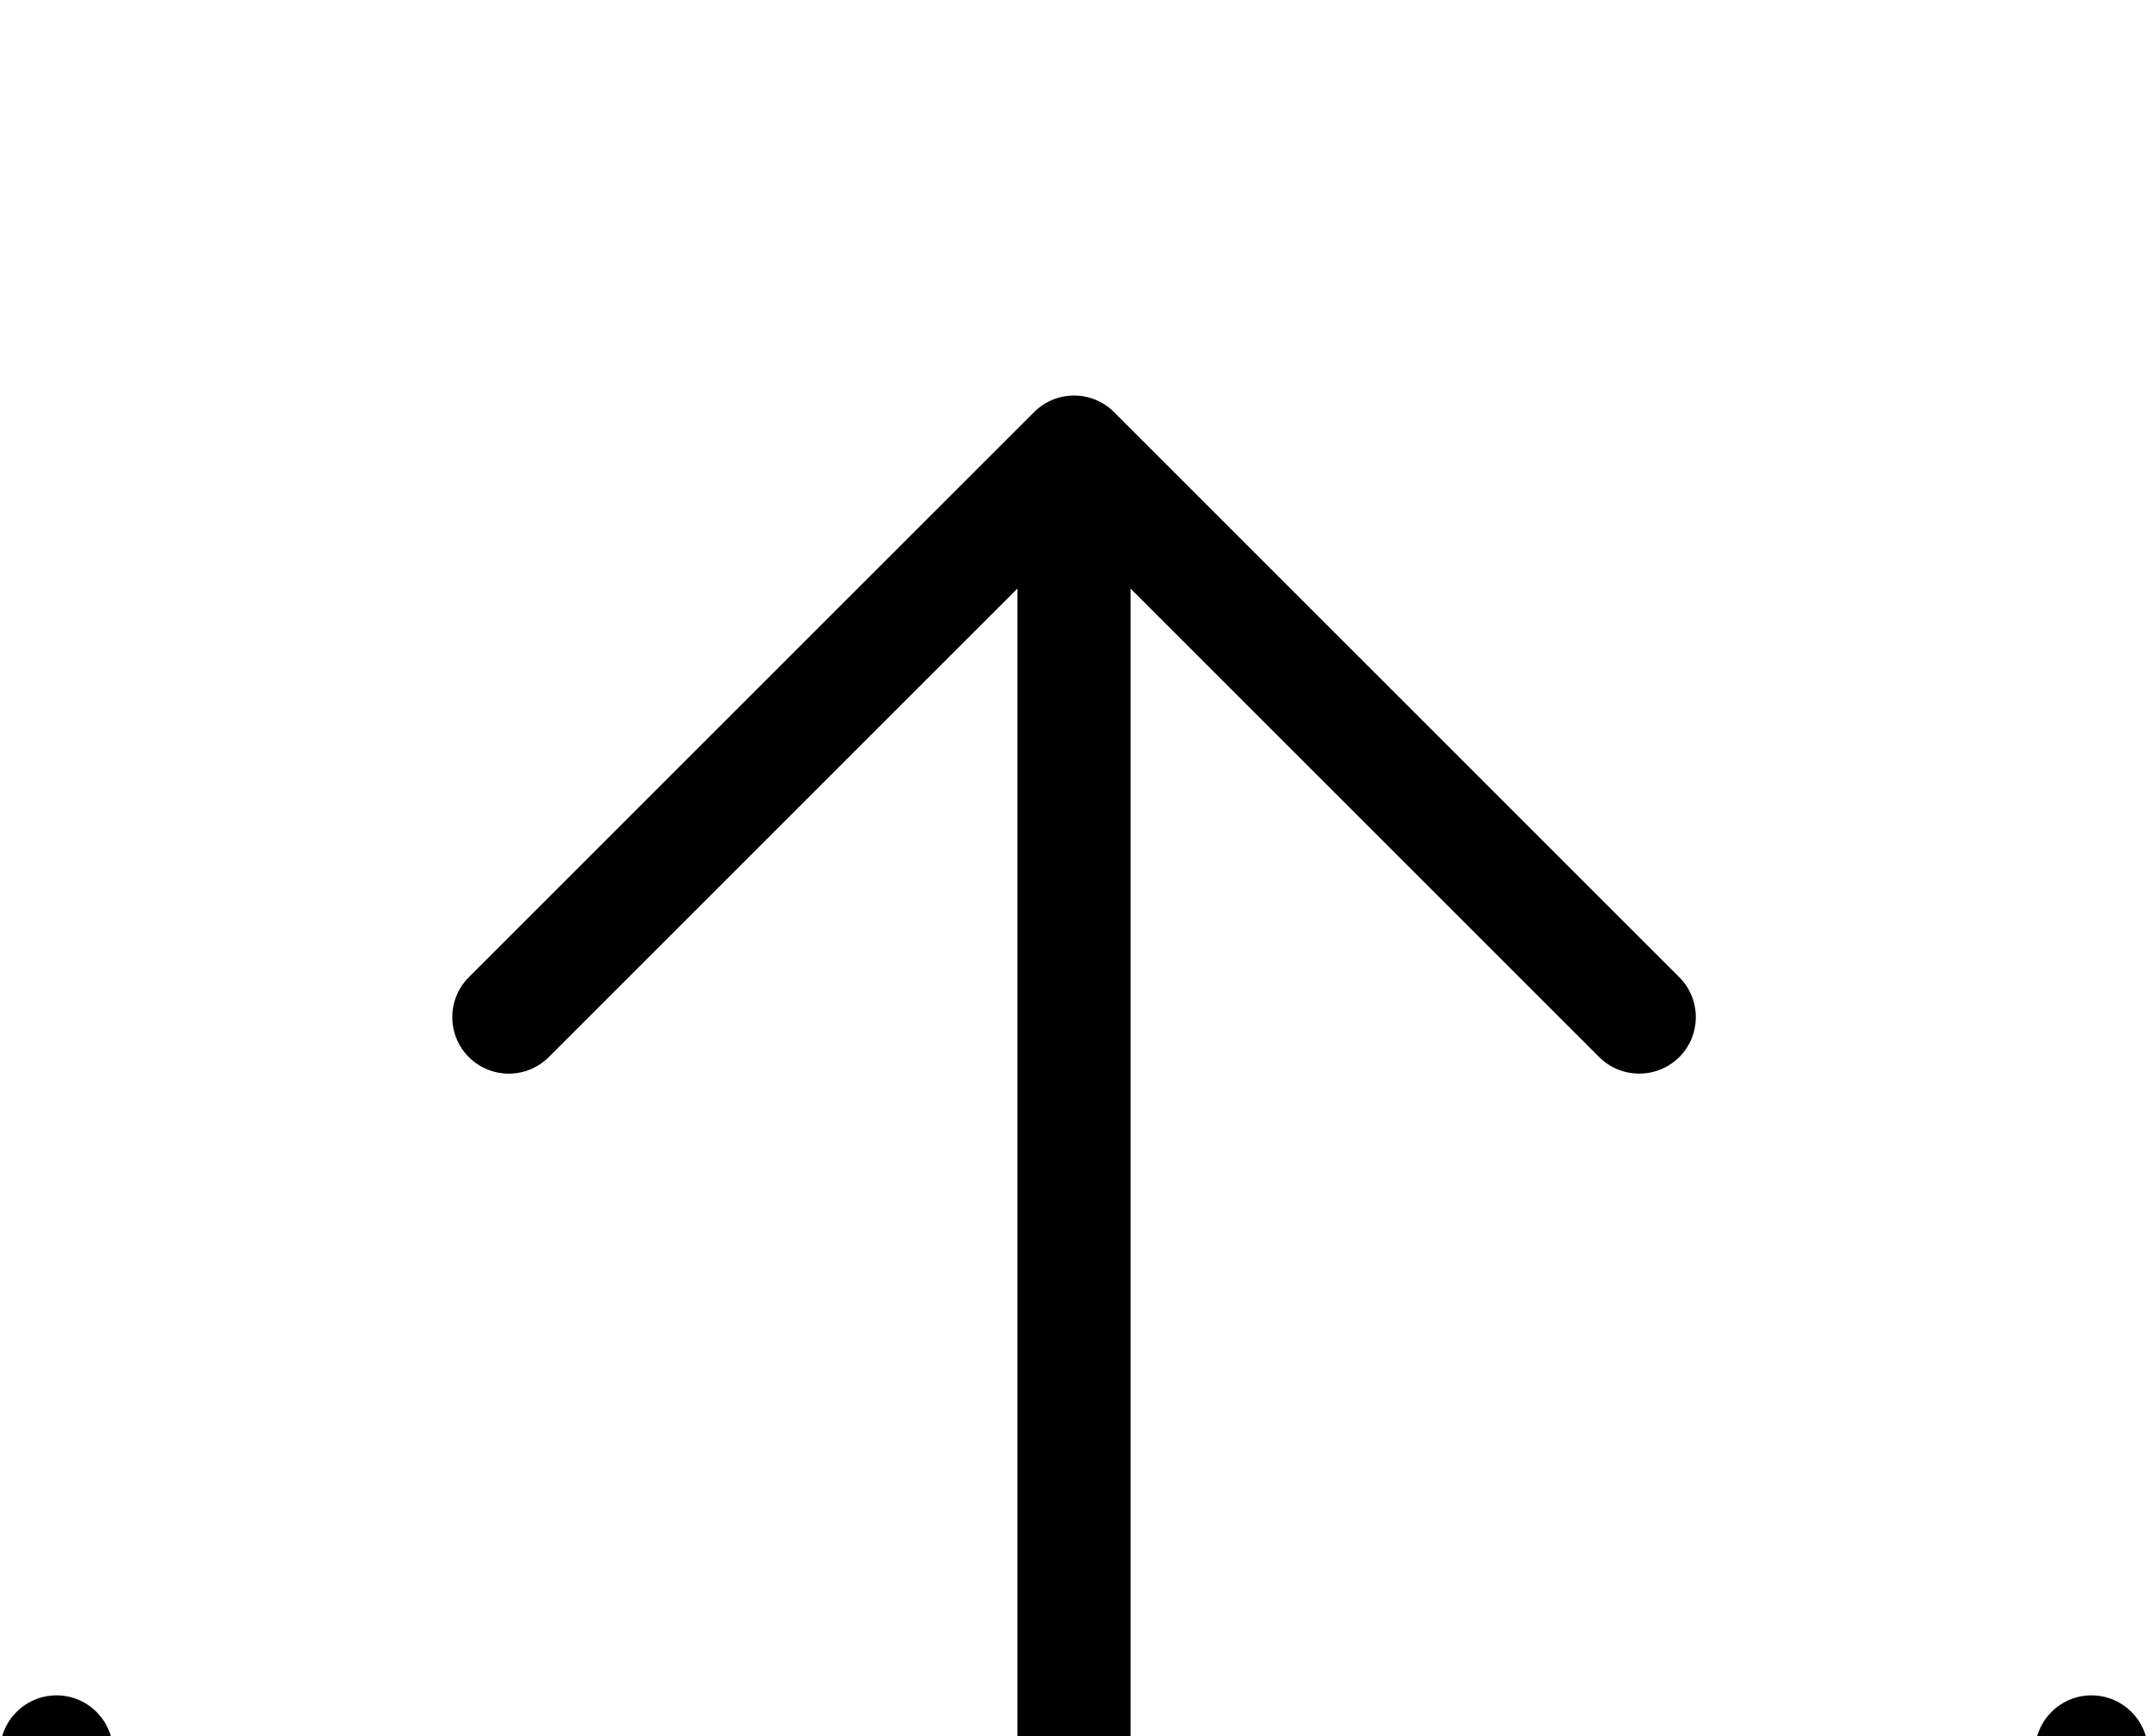
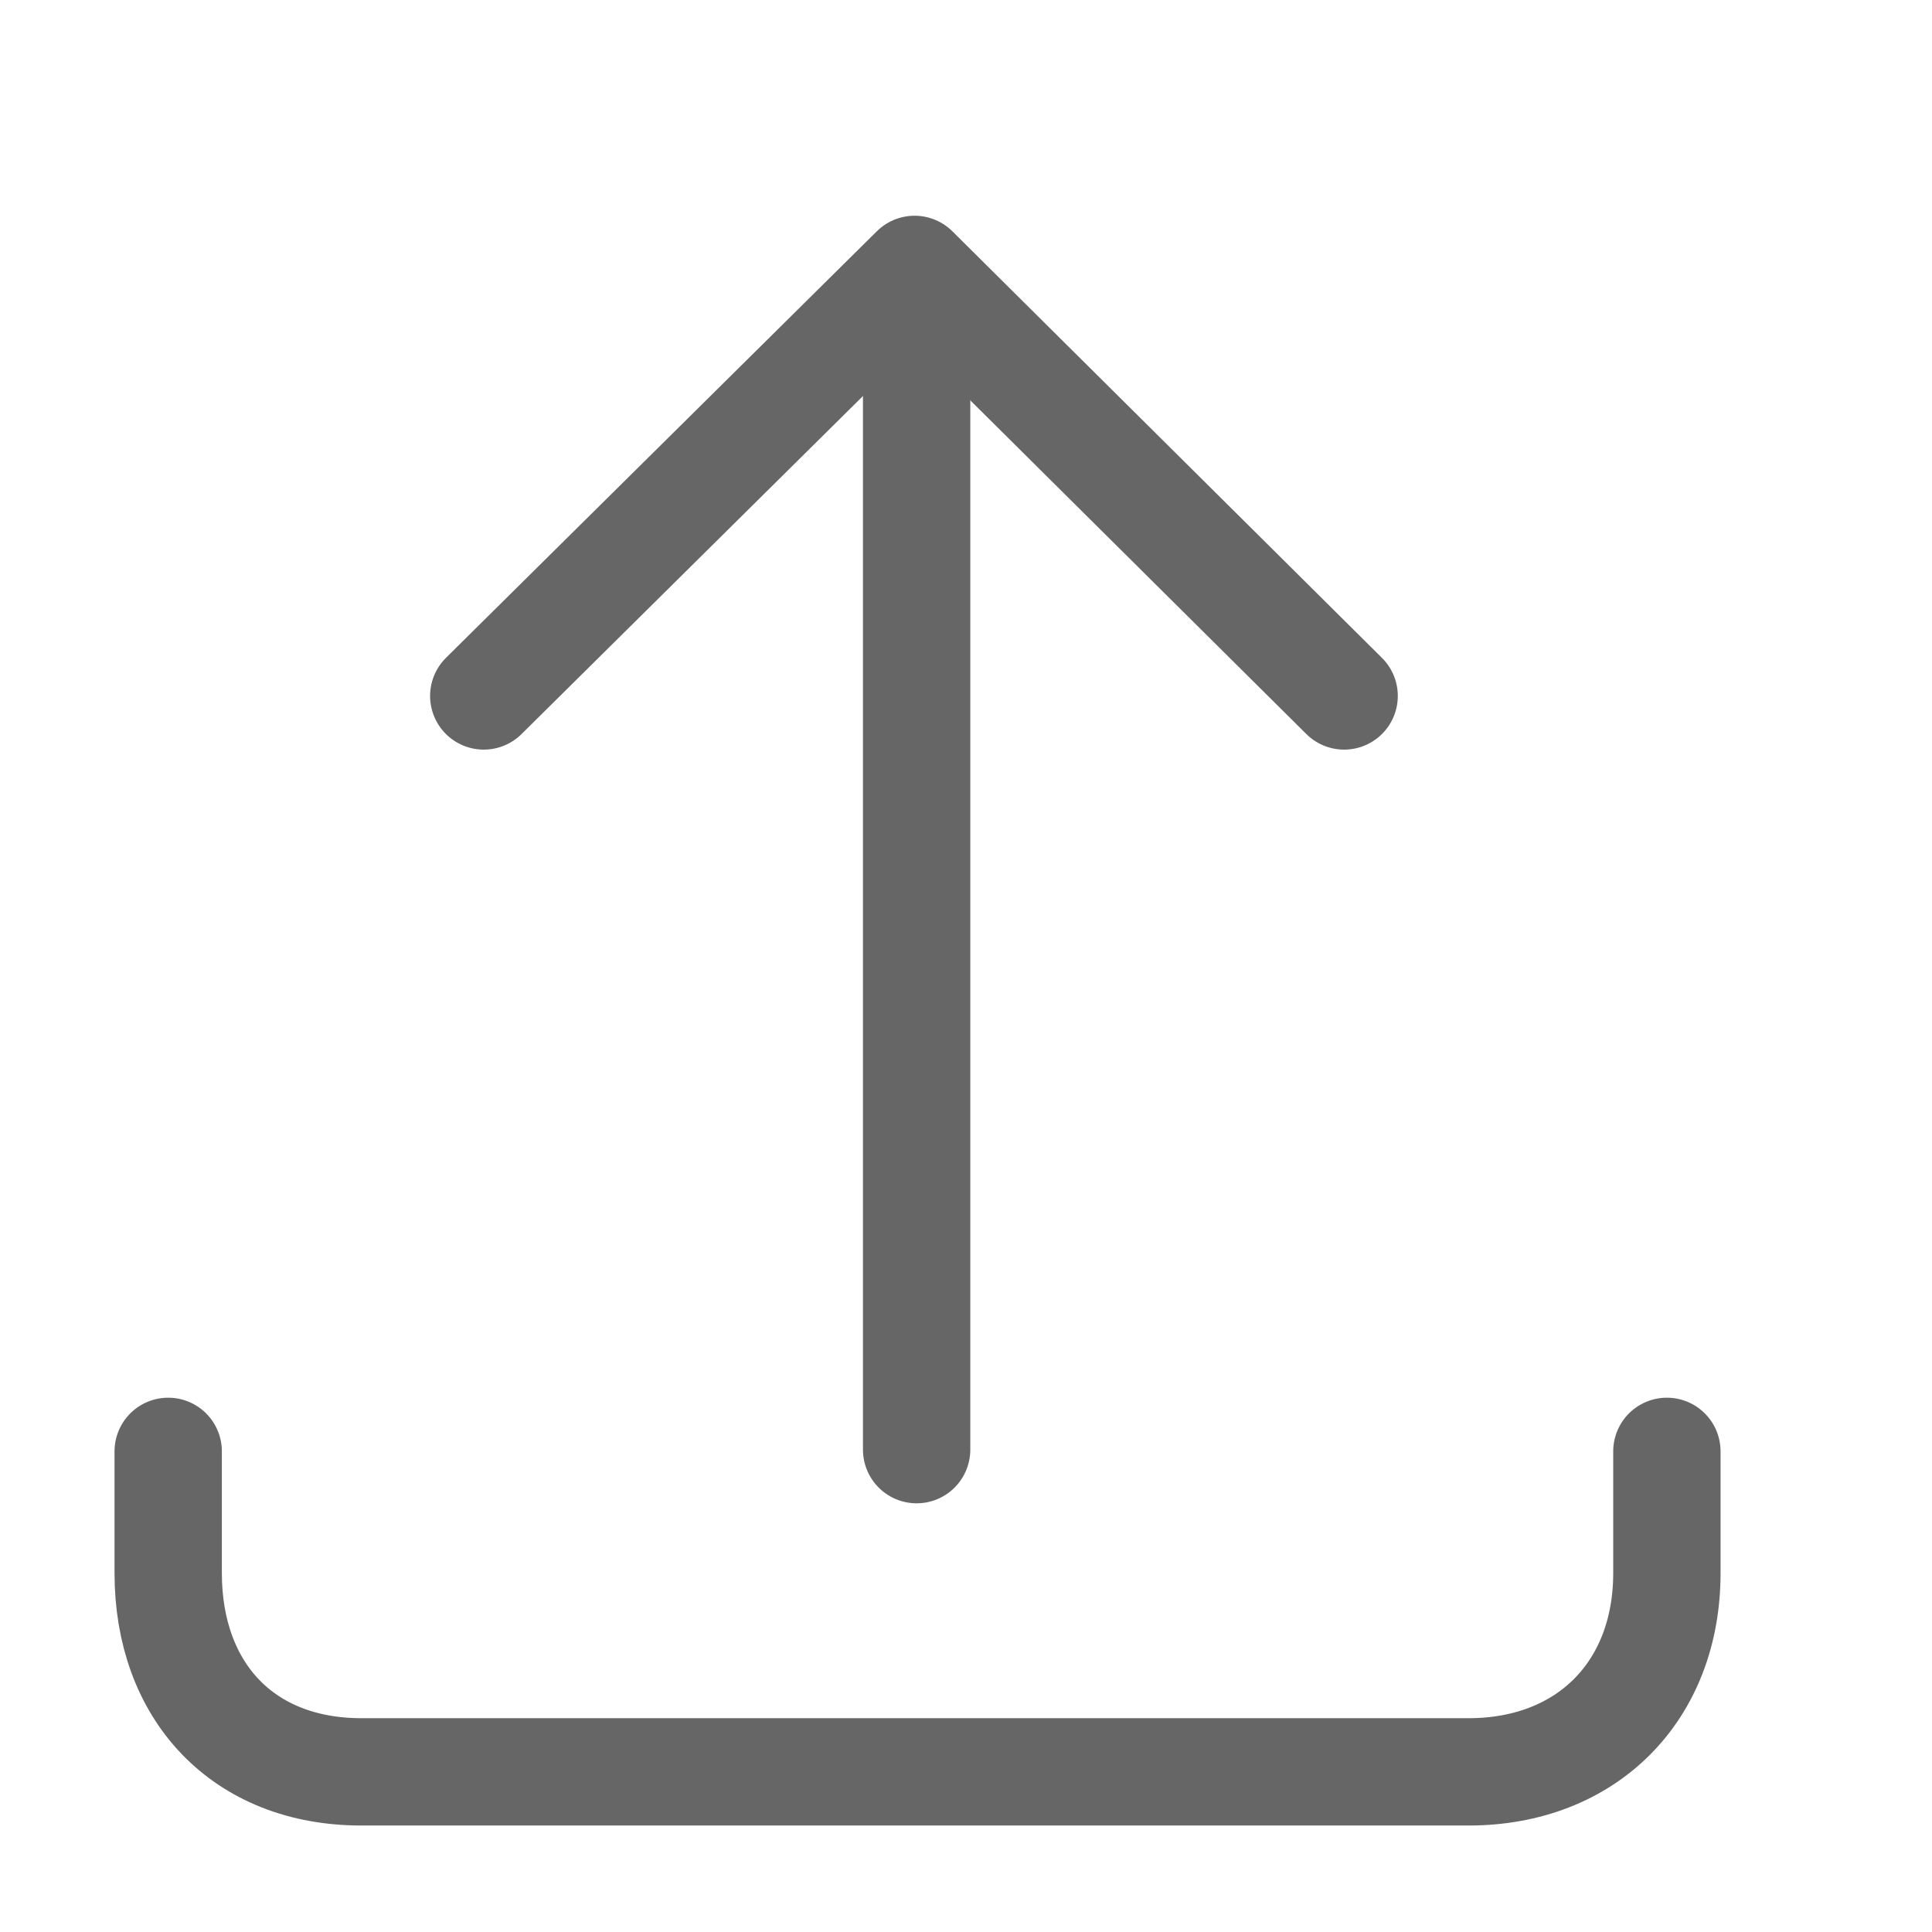
- <svg xmlns="http://www.w3.org/2000/svg">
-   <g fill="#000">
-     <g id="upload" viewBox="0 0 20 20">
-       <path d="M17.5 19h-16c-0.827 0-1.5-0.673-1.5-1.5v-2c0-0.276 0.224-0.5 0.5-0.5s0.5 0.224 0.5 0.5v2c0 0.276 0.224 0.5 0.5 0.5h16c0.276 0 0.5-0.224 0.5-0.5v-2c0-0.276 0.224-0.5 0.5-0.5s0.5 0.224 0.5 0.5v2c0 0.827-0.673 1.5-1.5 1.5z" stroke="none" />
-       <path d="M14.854 8.646l-5-5c-0.195-0.195-0.512-0.195-0.707 0l-5 5c-0.195 0.195-0.195 0.512 0 0.707s0.512 0.195 0.707 0l4.146-4.146v10.293c0 0.276 0.224 0.5 0.5 0.5s0.5-0.224 0.5-0.5v-10.293l4.146 4.146c0.098 0.098 0.226 0.146 0.354 0.146s0.256-0.049 0.354-0.146c0.195-0.195 0.195-0.512 0-0.707z" stroke="none" />
+ <svg xmlns="http://www.w3.org/2000/svg" width="18px" height="18px" viewBox="0 0 18 18" version="1.1">
+   <defs />
+   <g fill="#666" stroke="#666">
+     <g id="upload" viewBox="0 0 18 18" stroke-width="1" fill="none" fill-rule="evenodd">
+       <g id="Content-edit-Copy" transform="translate(-303, -205)" stroke-linecap="round" stroke-linejoin="round">
+         <g transform="translate(304.5, 206)">
+           <path d="M14.03,12.522 L14.03,13.656 C14.03,14.758 13.283,15.508 12.182,15.508 L1.867,15.508 C0.763,15.508 0.067,14.758 0.067,13.656 L0.067,12.522" />
+           <g id="Stroke-2562-+-Stroke-2563" transform="translate(7.5, 7) rotate(-180) translate(-7.5, -7) translate(3, 1)">
+             <path d="M4.96,11.233 L4.96,0.494" />
+             <path d="M8.993,7.516 L4.979,11.49 L0.977,7.516" />
+           </g>
+         </g>
+       </g>
    </g>
  </g>
</svg>
